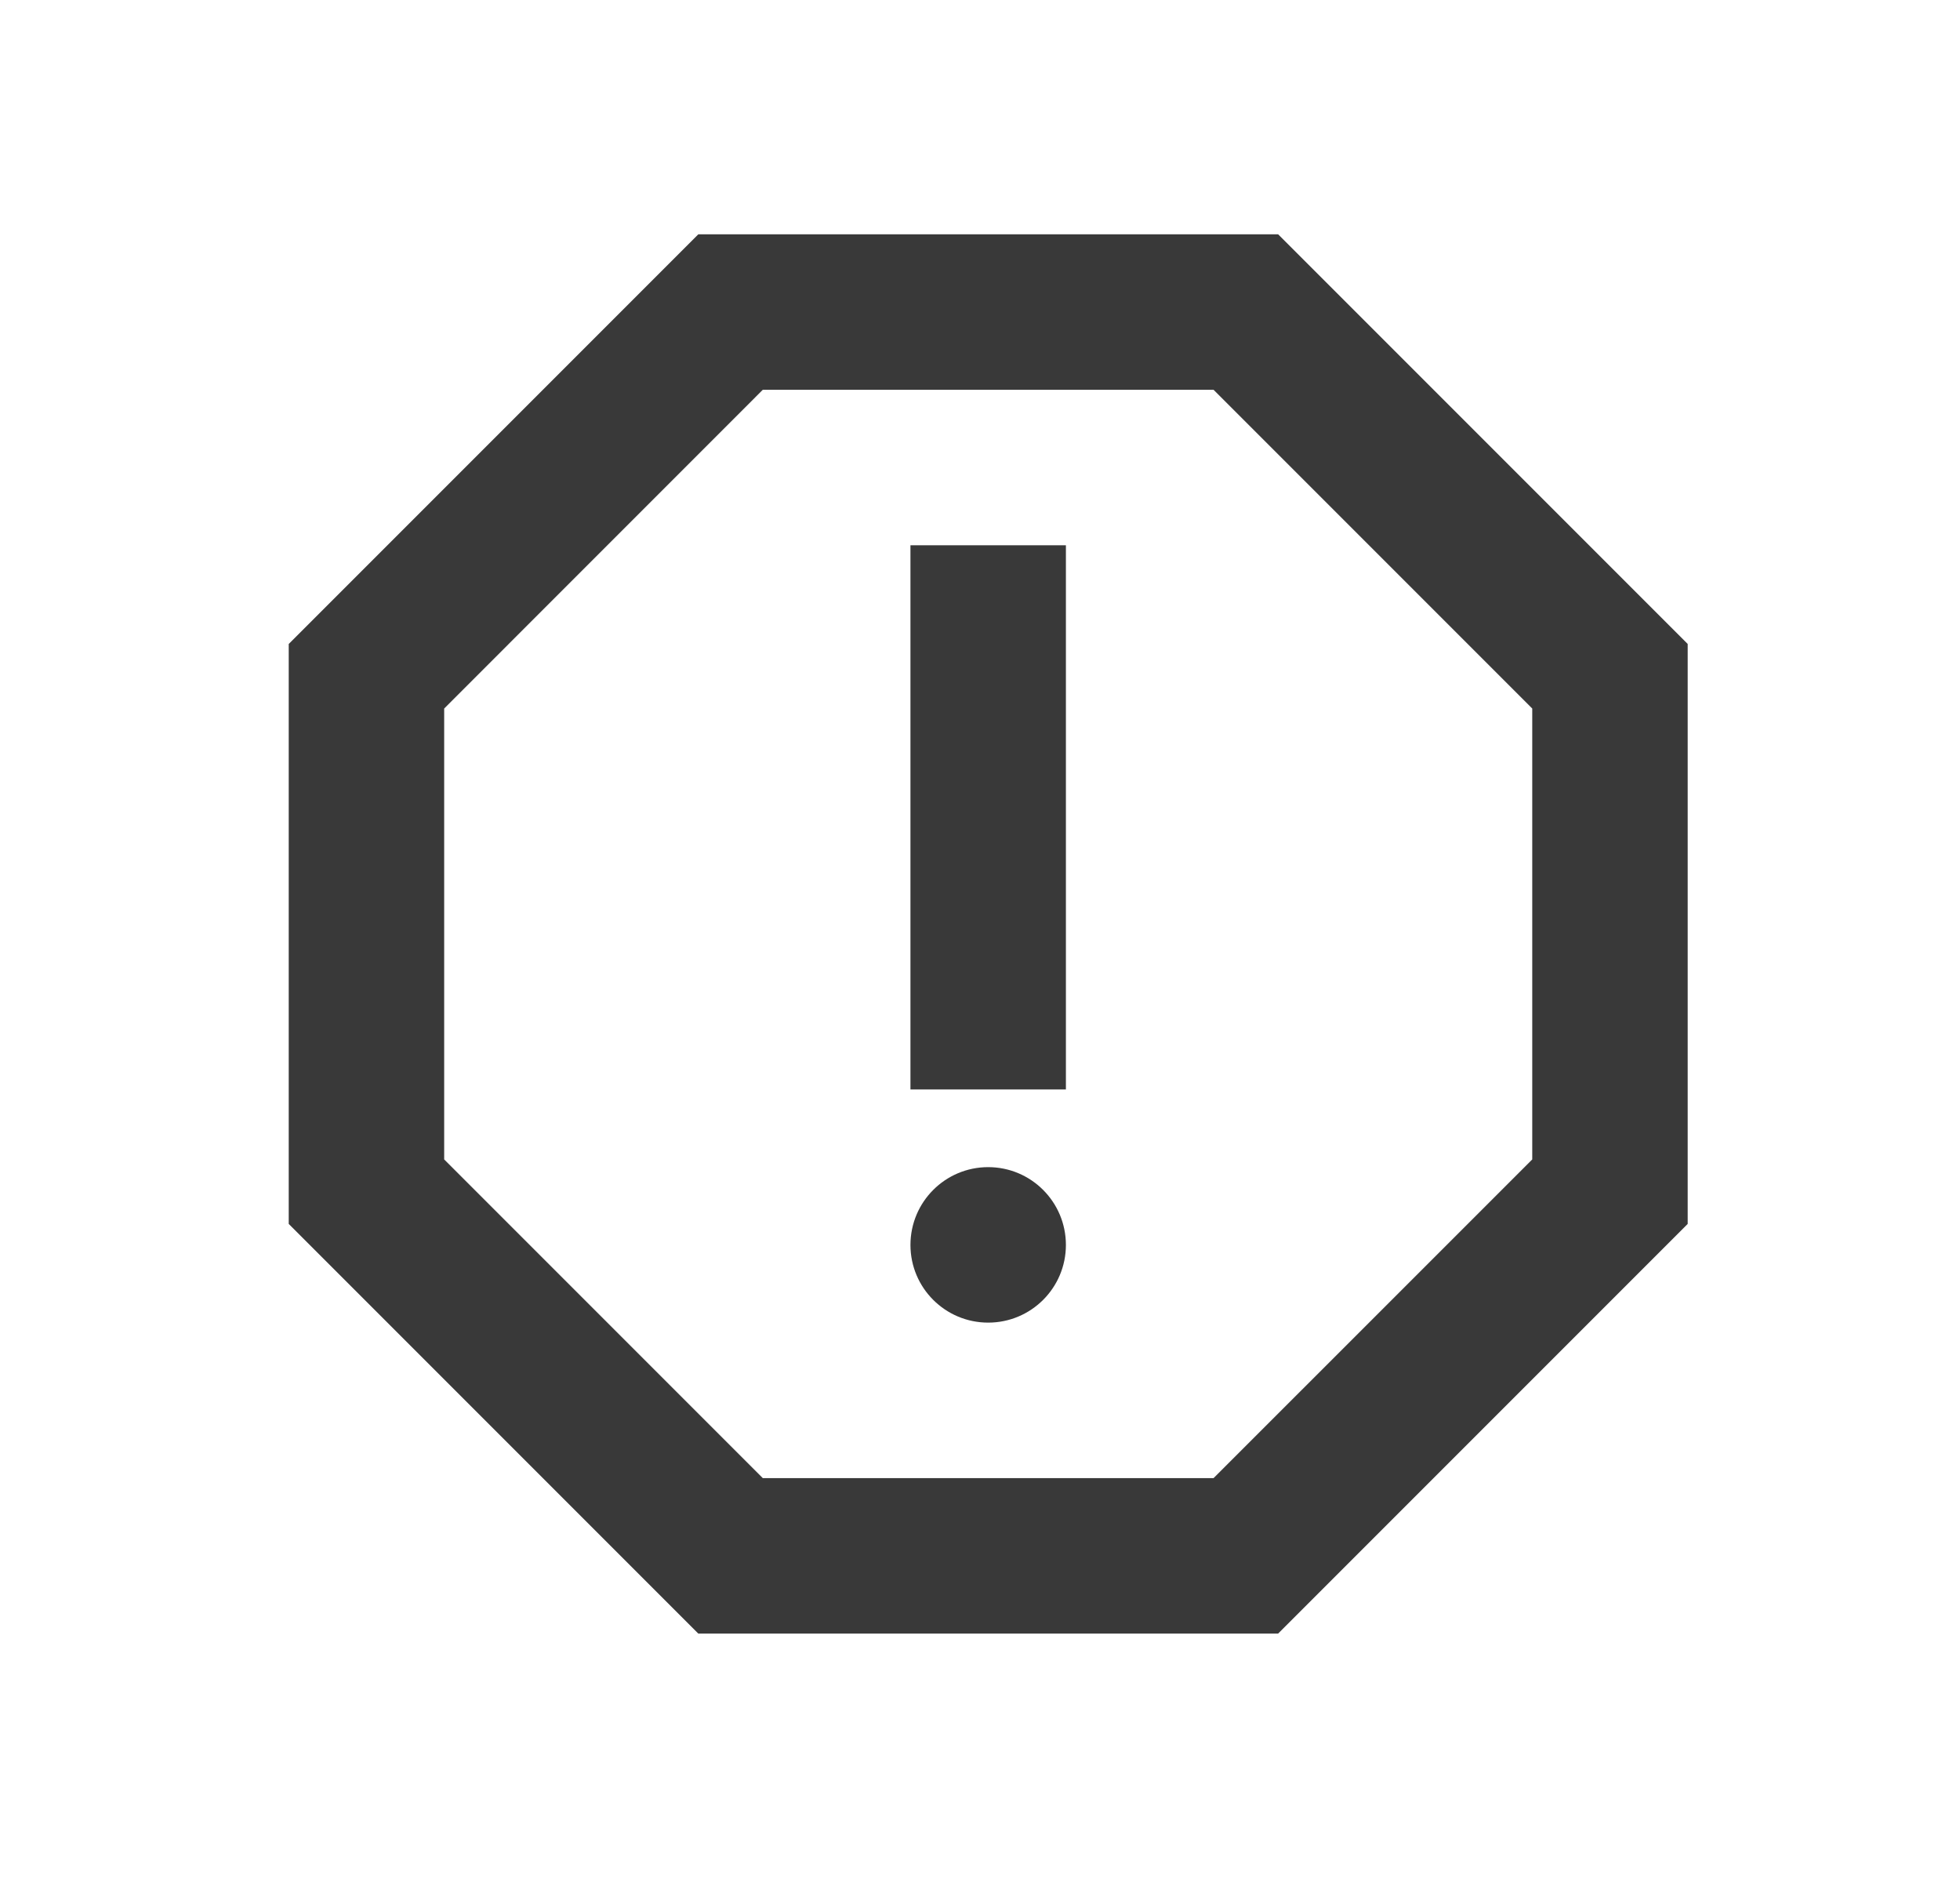
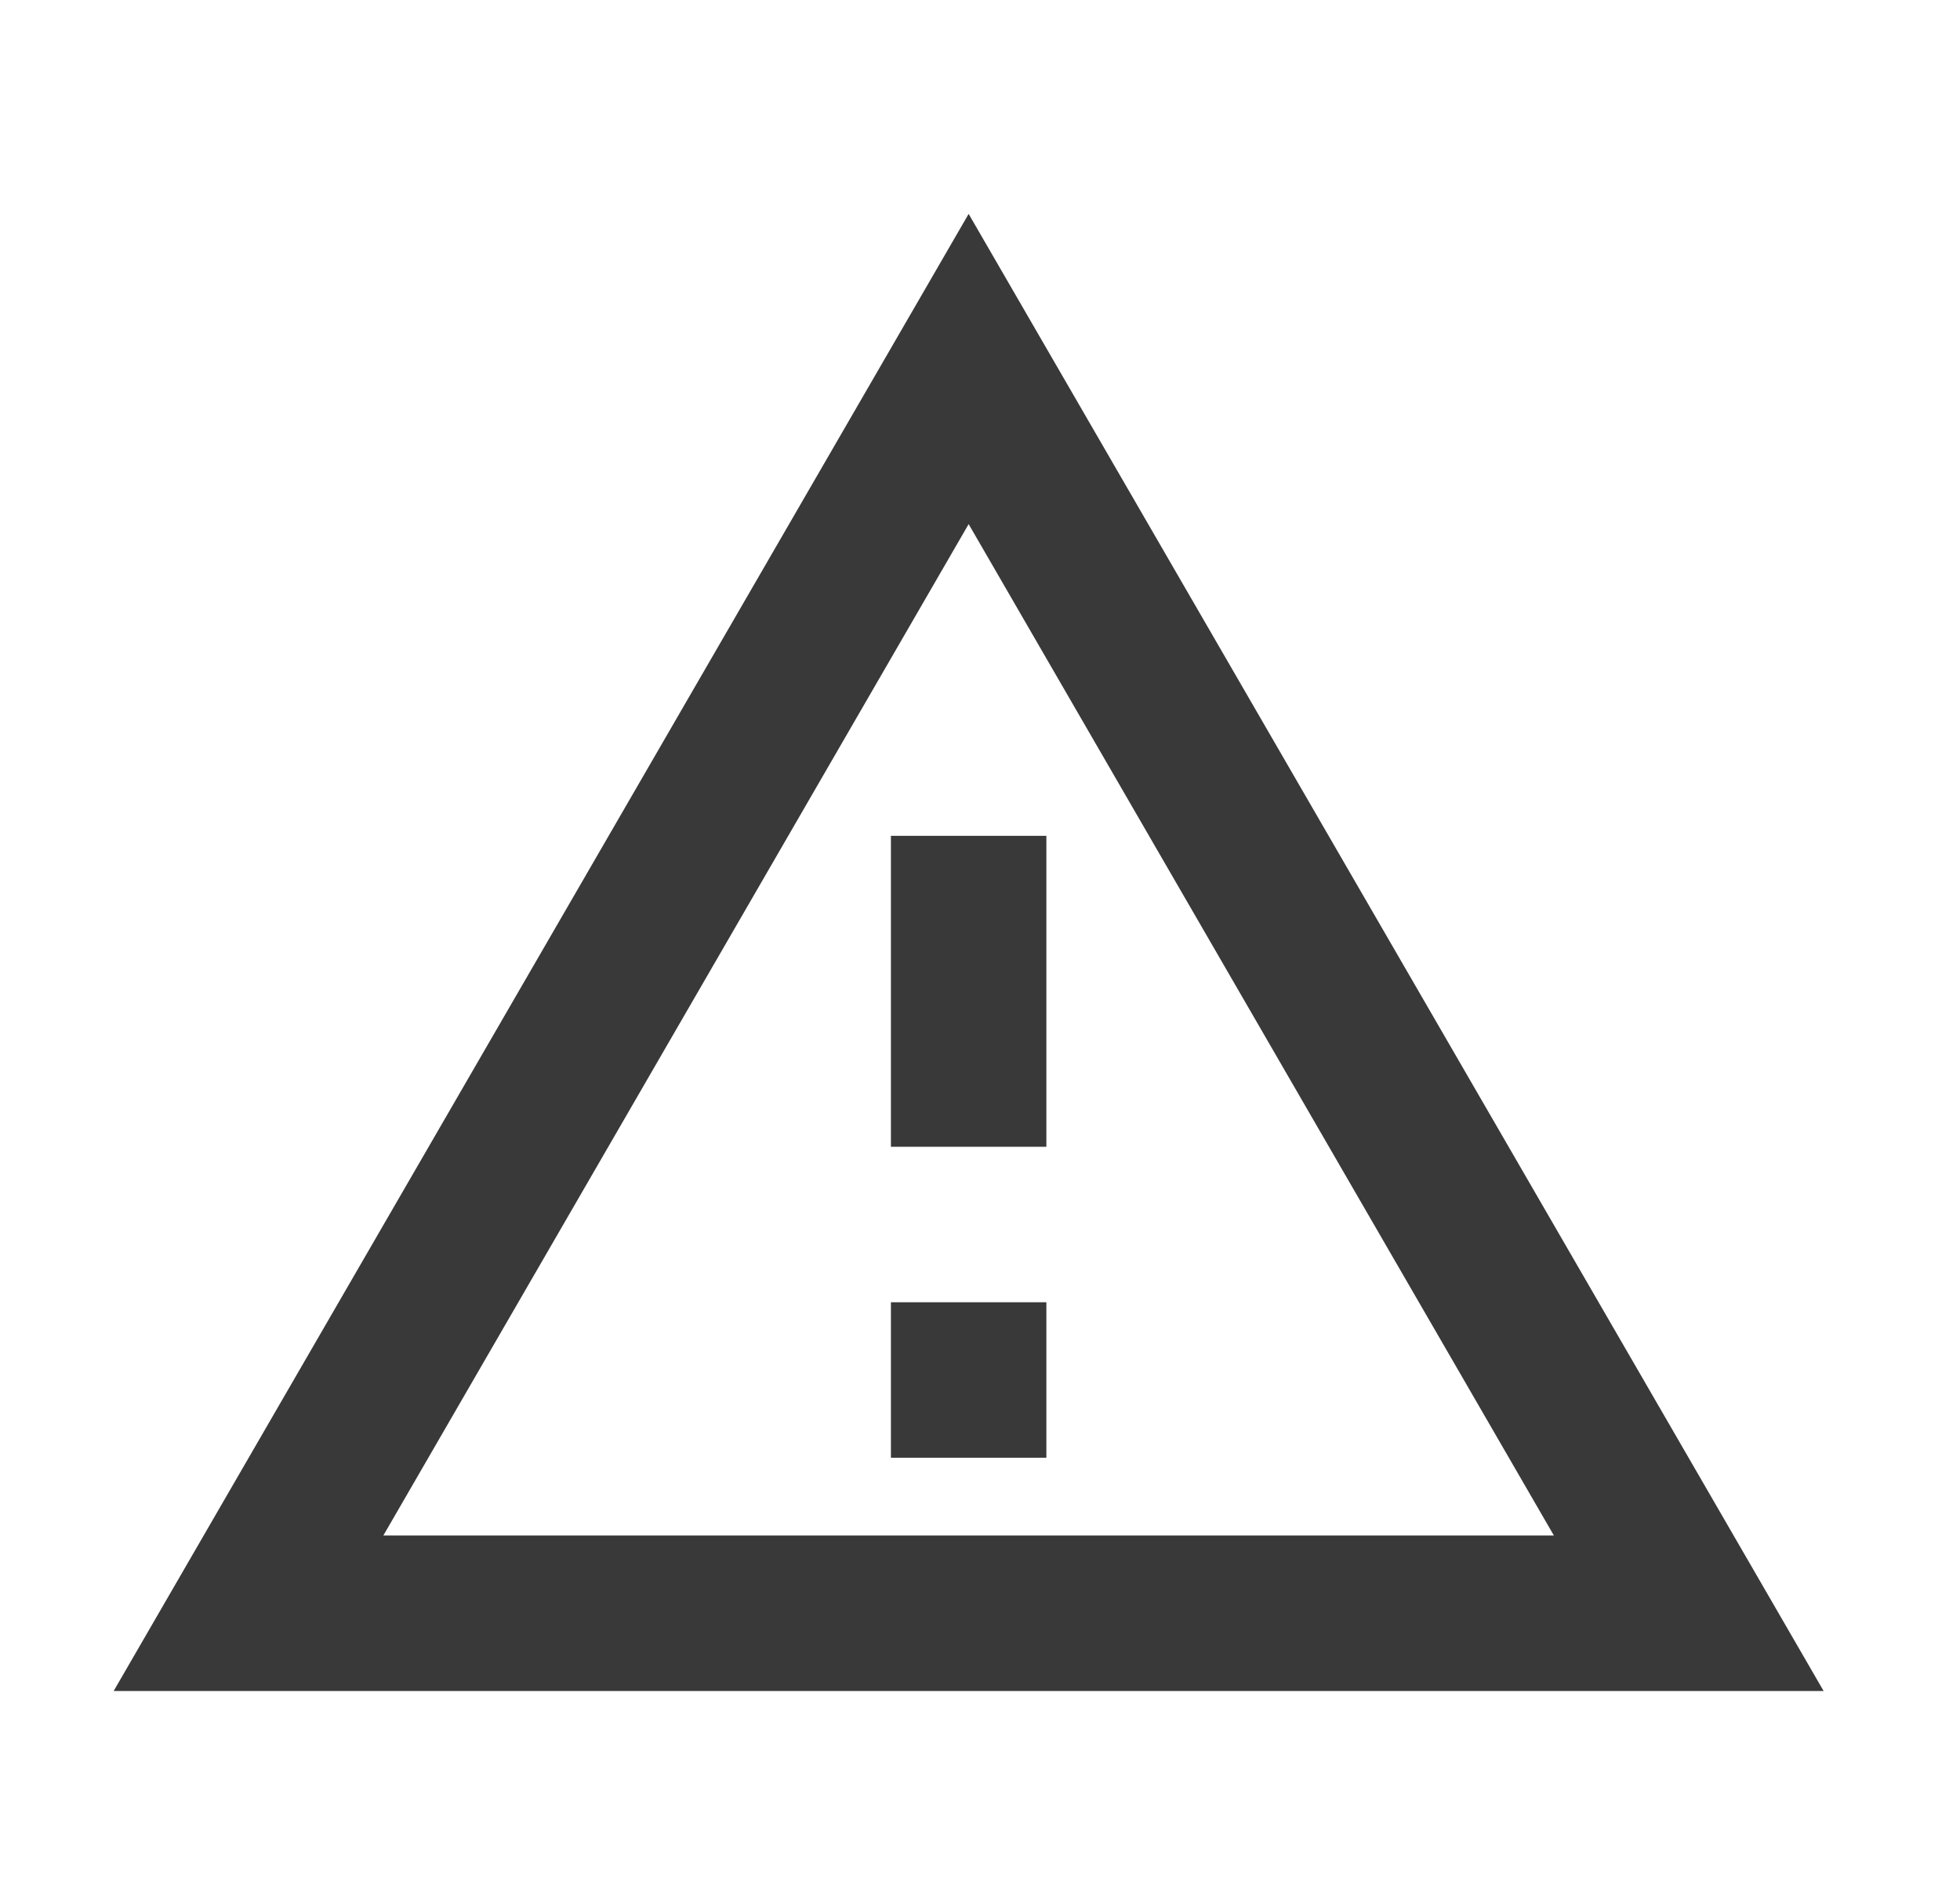
<svg xmlns="http://www.w3.org/2000/svg" width="29" height="28" viewBox="0 0 29 28" fill="none">
-   <path d="M18.911 3.466H10.332L4.272 9.526V18.105L10.332 24.165H18.911L24.971 18.105V9.526L18.911 3.466ZM22.671 17.151L17.956 21.865H11.286L6.572 17.151V10.481L11.286 5.766H17.956L22.671 10.481V17.151Z" fill="#393939" />
-   <path d="M14.621 19.565C15.256 19.565 15.771 19.051 15.771 18.416C15.771 17.78 15.256 17.265 14.621 17.265C13.986 17.265 13.471 17.78 13.471 18.416C13.471 19.051 13.986 19.565 14.621 19.565Z" fill="#393939" />
-   <path d="M13.471 8.066H15.771V16.116H13.471V8.066Z" fill="#393939" />
+   <path d="M14.332 7.753L22.991 22.714H5.672L14.332 7.753ZM14.332 3.164L1.682 25.014H26.982L14.332 3.164ZM15.482 19.264H13.182V21.564H15.482V19.264ZM15.482 12.364H13.182V16.964H15.482V12.364Z" fill="#393939" />
</svg>
